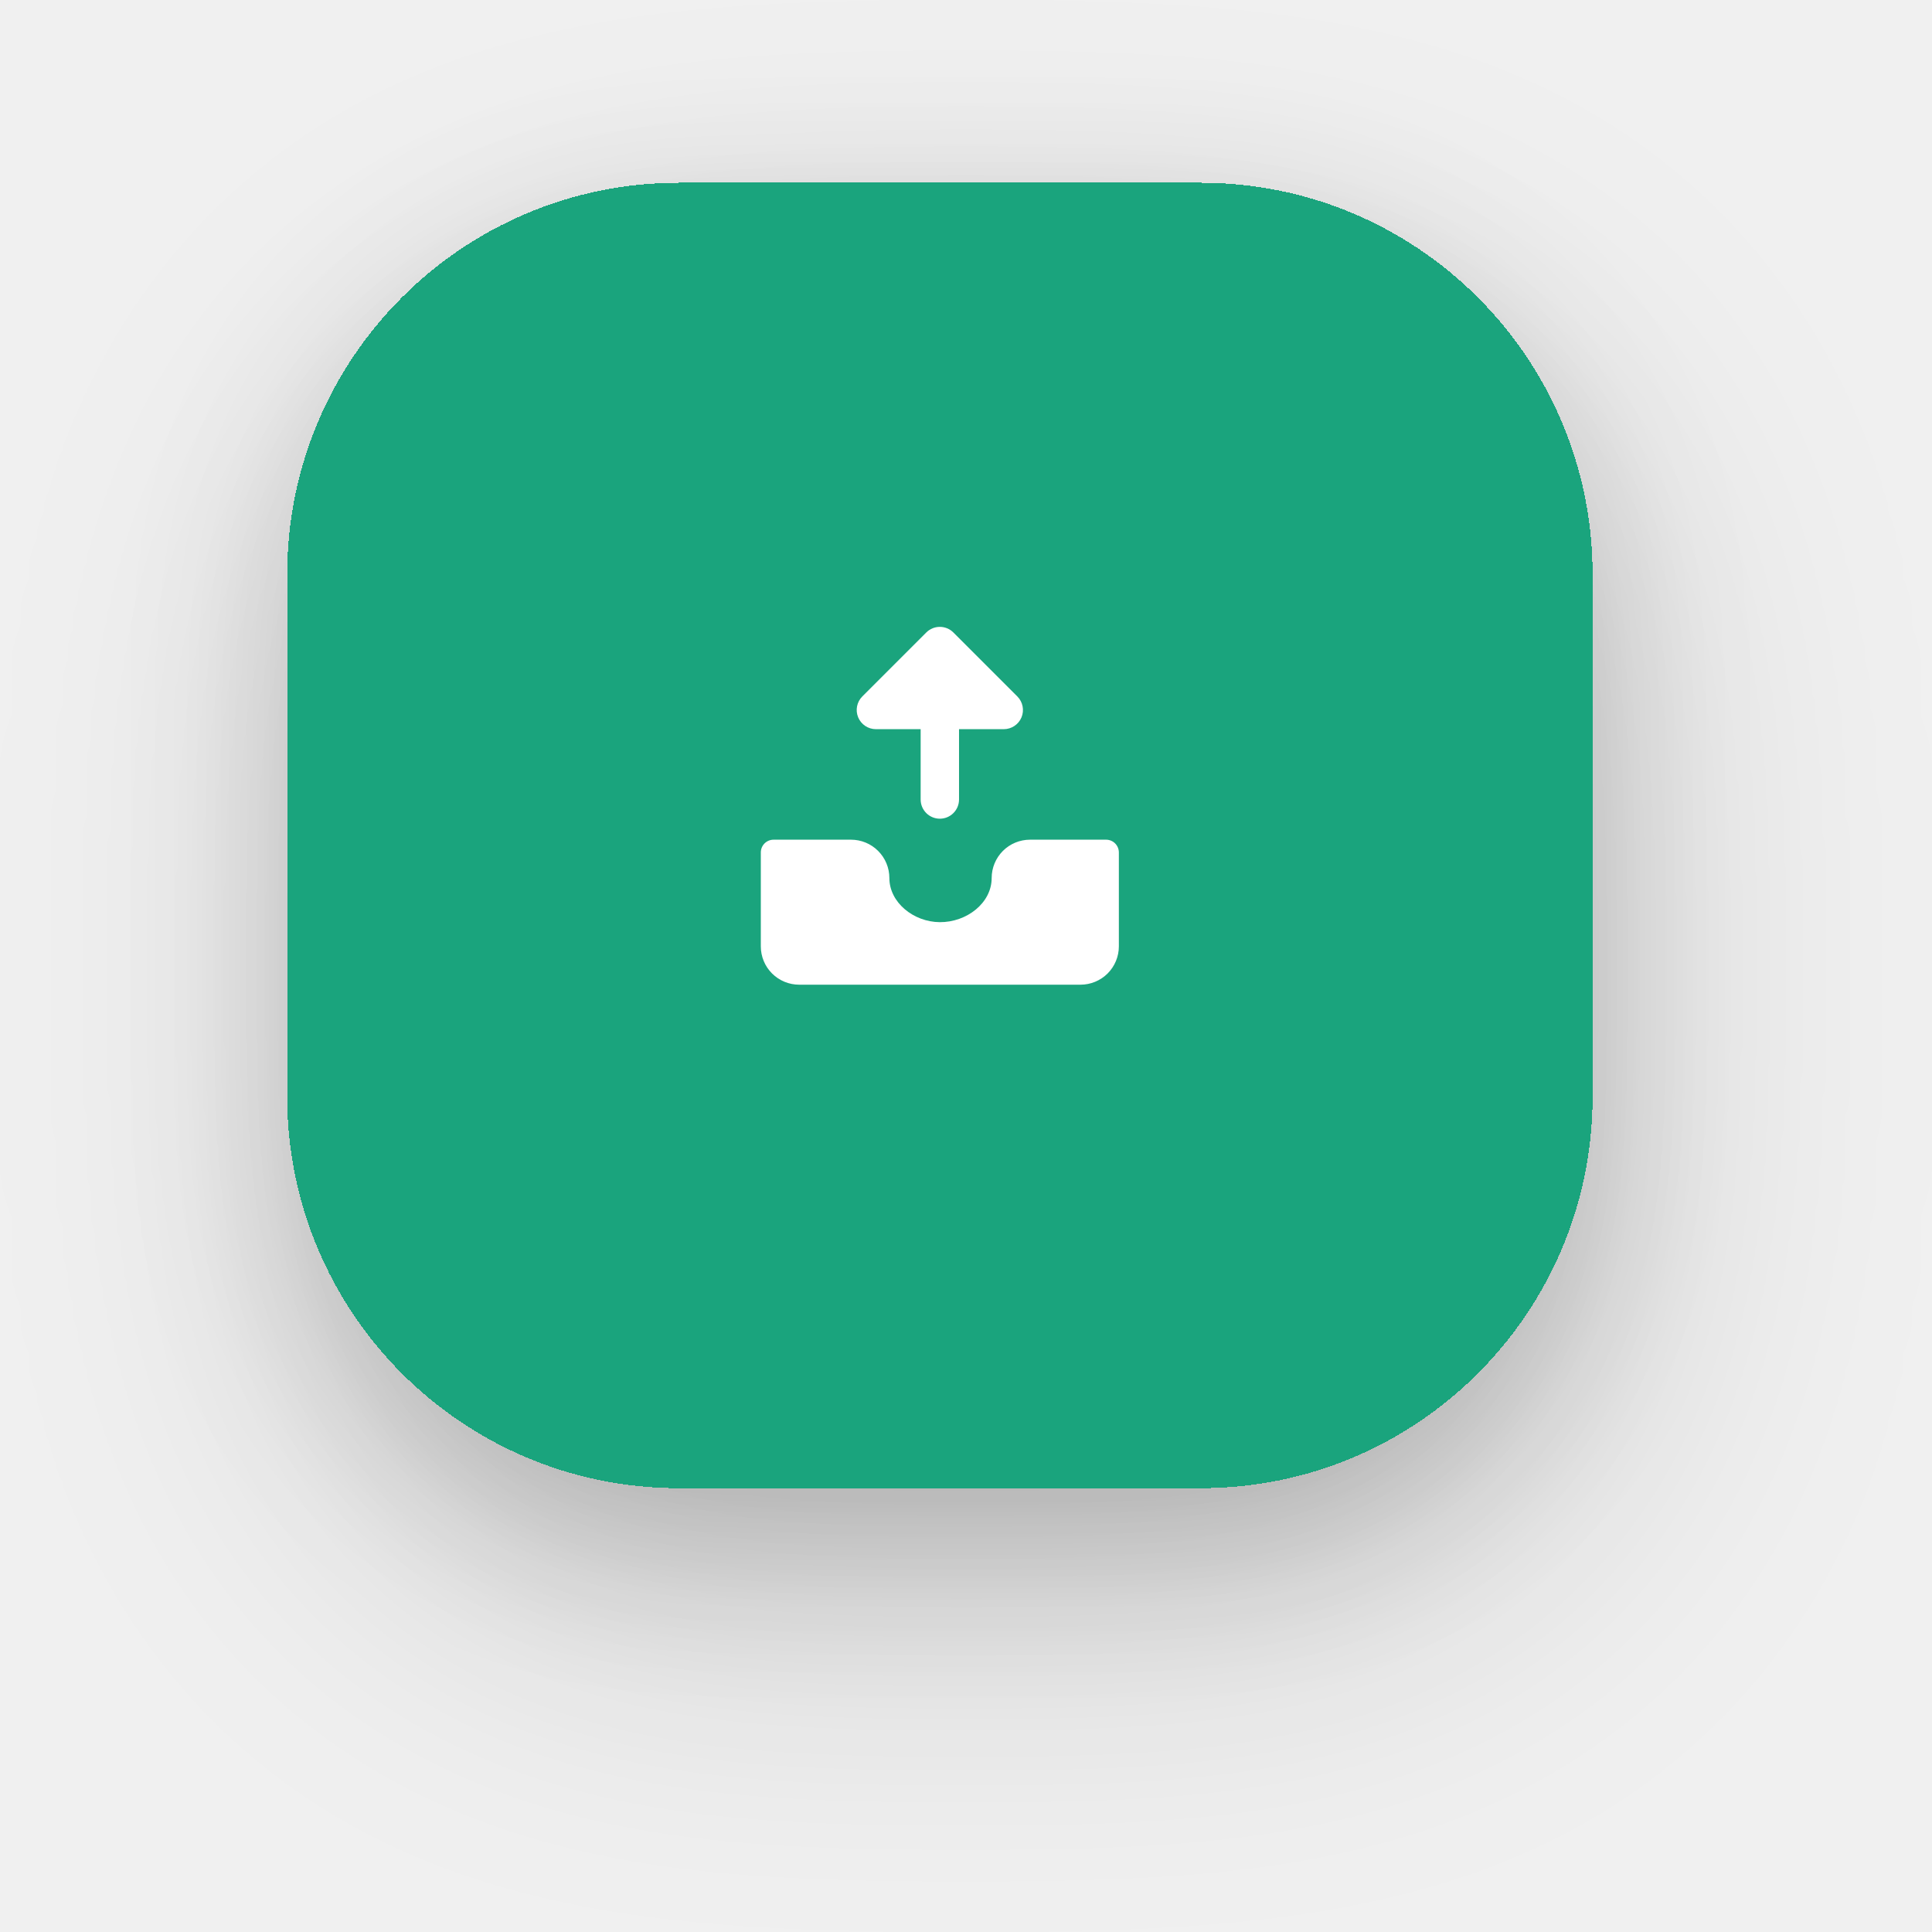
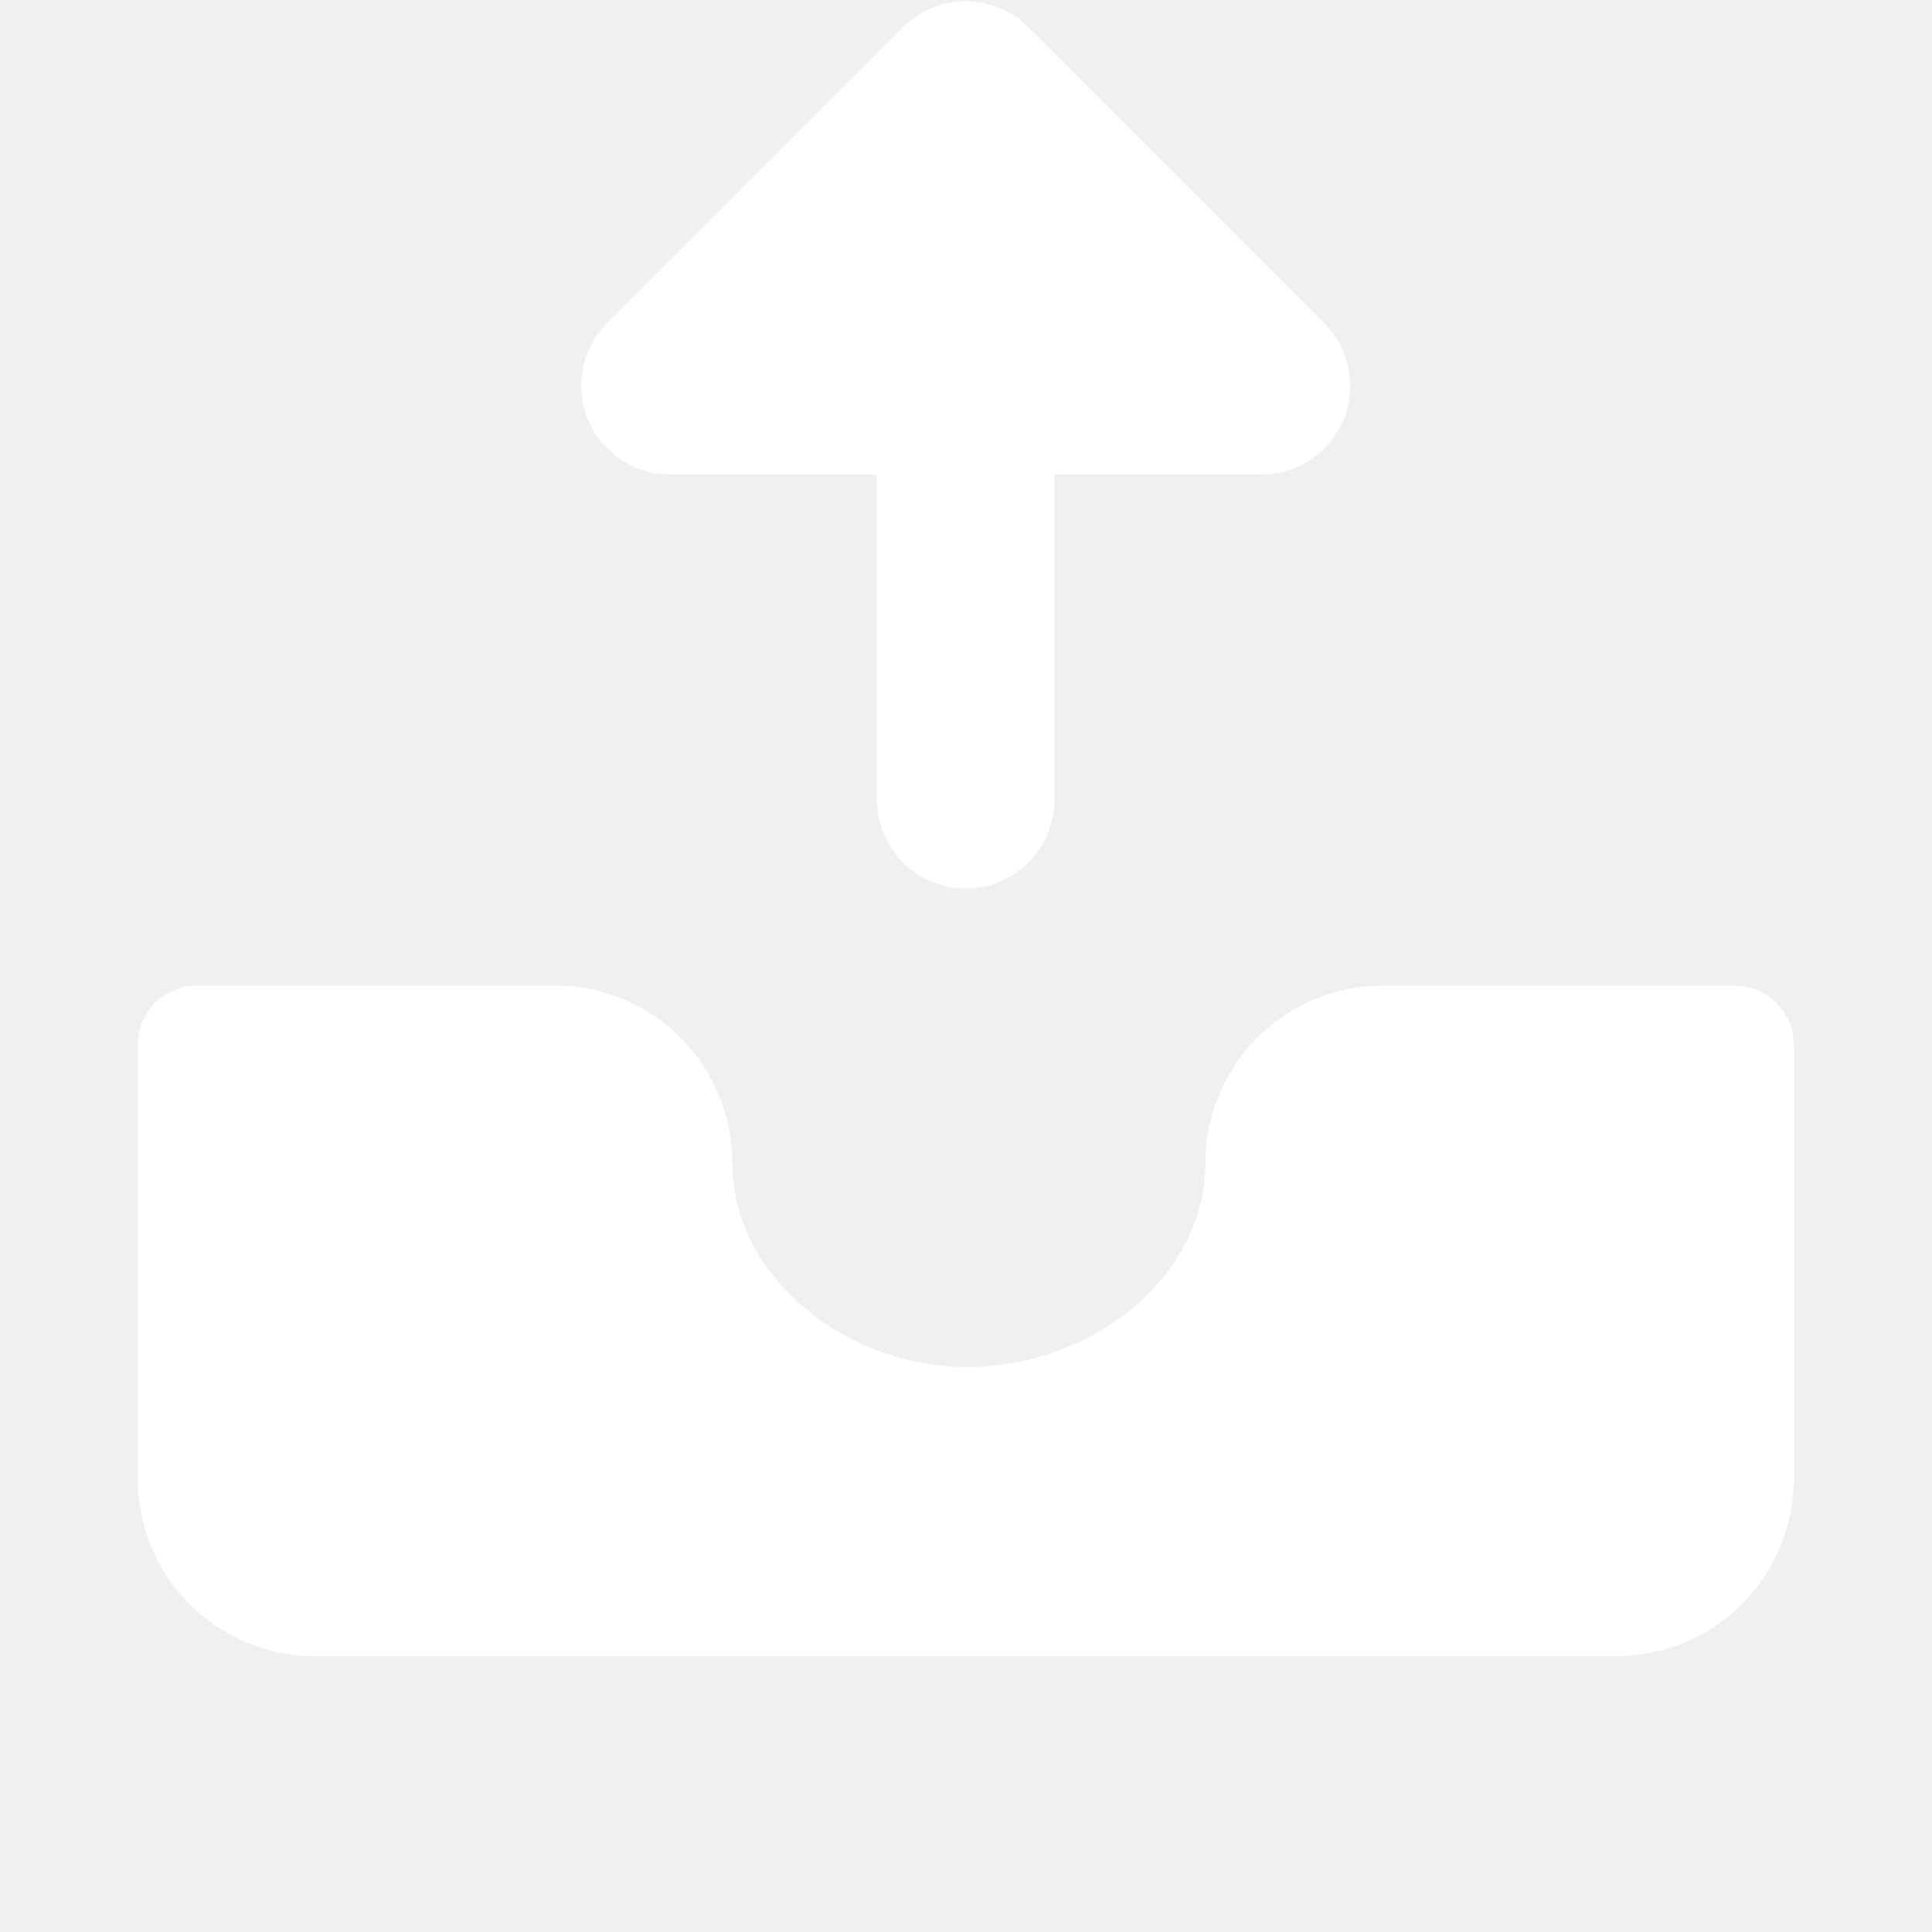
- <svg xmlns="http://www.w3.org/2000/svg" width="74" height="74" viewBox="0 0 74 74" fill="none">
-   <g filter="url(#filter0_dd_2747_85)">
-     <rect x="11" y="7" width="50" height="50" rx="15" fill="#1AA47D" shape-rendering="crispEdges" />
-     <path fill-rule="evenodd" clip-rule="evenodd" d="M39.126 27.476C39.012 27.75 38.744 27.929 38.447 27.929H36.733V30.623C36.733 31.029 36.404 31.358 35.998 31.358C35.592 31.358 35.263 31.029 35.263 30.623V27.929H33.549C33.252 27.929 32.984 27.75 32.87 27.476C32.756 27.201 32.819 26.885 33.029 26.675L35.478 24.226C35.765 23.939 36.23 23.939 36.517 24.226L38.966 26.675C39.176 26.885 39.239 27.201 39.126 27.476ZM29.63 32.162C29.5 32.162 29.376 32.213 29.284 32.305C29.192 32.397 29.141 32.522 29.141 32.651V36.247C29.141 36.637 29.295 37.01 29.571 37.286C29.847 37.561 30.22 37.716 30.61 37.716H41.386C41.775 37.716 42.149 37.561 42.425 37.286C42.7 37.01 42.855 36.637 42.855 36.247V32.651C42.855 32.522 42.803 32.397 42.712 32.305C42.62 32.213 42.495 32.162 42.365 32.162H39.453C39.063 32.162 38.689 32.316 38.413 32.592C38.138 32.868 37.983 33.241 37.983 33.631C37.983 34.586 37.028 35.328 35.995 35.321C34.992 35.314 34.065 34.568 34.065 33.631C34.065 33.241 33.91 32.868 33.634 32.592C33.359 32.316 32.985 32.162 32.595 32.162H29.63Z" fill="white" />
-   </g>
-   <defs>
-     <filter id="filter0_dd_2747_85" x="0" y="0" width="74" height="74" filterUnits="userSpaceOnUse" color-interpolation-filters="sRGB">
-       <feFlood flood-opacity="0" result="BackgroundImageFix" />
-       <feColorMatrix in="SourceAlpha" type="matrix" values="0 0 0 0 0 0 0 0 0 0 0 0 0 0 0 0 0 0 127 0" result="hardAlpha" />
-       <feOffset dy="2" />
-       <feGaussianBlur stdDeviation="3" />
-       <feComposite in2="hardAlpha" operator="out" />
-       <feColorMatrix type="matrix" values="0 0 0 0 0 0 0 0 0 0 0 0 0 0 0 0 0 0 0.15 0" />
-       <feBlend mode="normal" in2="BackgroundImageFix" result="effect1_dropShadow_2747_85" />
-       <feColorMatrix in="SourceAlpha" type="matrix" values="0 0 0 0 0 0 0 0 0 0 0 0 0 0 0 0 0 0 127 0" result="hardAlpha" />
-       <feOffset dx="1" dy="5" />
-       <feGaussianBlur stdDeviation="6" />
-       <feComposite in2="hardAlpha" operator="out" />
-       <feColorMatrix type="matrix" values="0 0 0 0 0 0 0 0 0 0 0 0 0 0 0 0 0 0 0.16 0" />
-       <feBlend mode="normal" in2="effect1_dropShadow_2747_85" result="effect2_dropShadow_2747_85" />
-       <feBlend mode="normal" in="SourceGraphic" in2="effect2_dropShadow_2747_85" result="shape" />
-     </filter>
-   </defs>
+ <svg xmlns="http://www.w3.org/2000/svg" width="18" height="18" viewBox="0 0 16 16" fill="none">
+   <path fill-rule="evenodd" clip-rule="evenodd" d="M11.126 3.476C11.012 3.75 10.744 3.929 10.447 3.929H8.732V6.623C8.732 7.029 8.404 7.358 7.998 7.358C7.592 7.358 7.263 7.029 7.263 6.623V3.929H5.549C5.252 3.929 4.984 3.75 4.87 3.476C4.756 3.201 4.819 2.885 5.029 2.675L7.478 0.226C7.765 -0.061 8.23 -0.061 8.517 0.226L10.966 2.675C11.176 2.885 11.239 3.201 11.126 3.476ZM1.63 8.162C1.501 8.162 1.376 8.213 1.284 8.305C1.192 8.397 1.141 8.522 1.141 8.651V12.247C1.141 12.636 1.295 13.01 1.571 13.286C1.847 13.561 2.22 13.716 2.61 13.716H13.386C13.775 13.716 14.149 13.561 14.425 13.286C14.7 13.01 14.855 12.636 14.855 12.247V8.651C14.855 8.522 14.803 8.397 14.711 8.305C14.62 8.213 14.495 8.162 14.365 8.162H11.453C11.063 8.162 10.689 8.316 10.413 8.592C10.138 8.868 9.983 9.241 9.983 9.631C9.983 10.585 9.027 11.328 7.996 11.321C6.992 11.314 6.065 10.568 6.065 9.631C6.065 9.241 5.91 8.868 5.634 8.592C5.359 8.316 4.985 8.162 4.595 8.162H1.63Z" fill="white" />
</svg>
